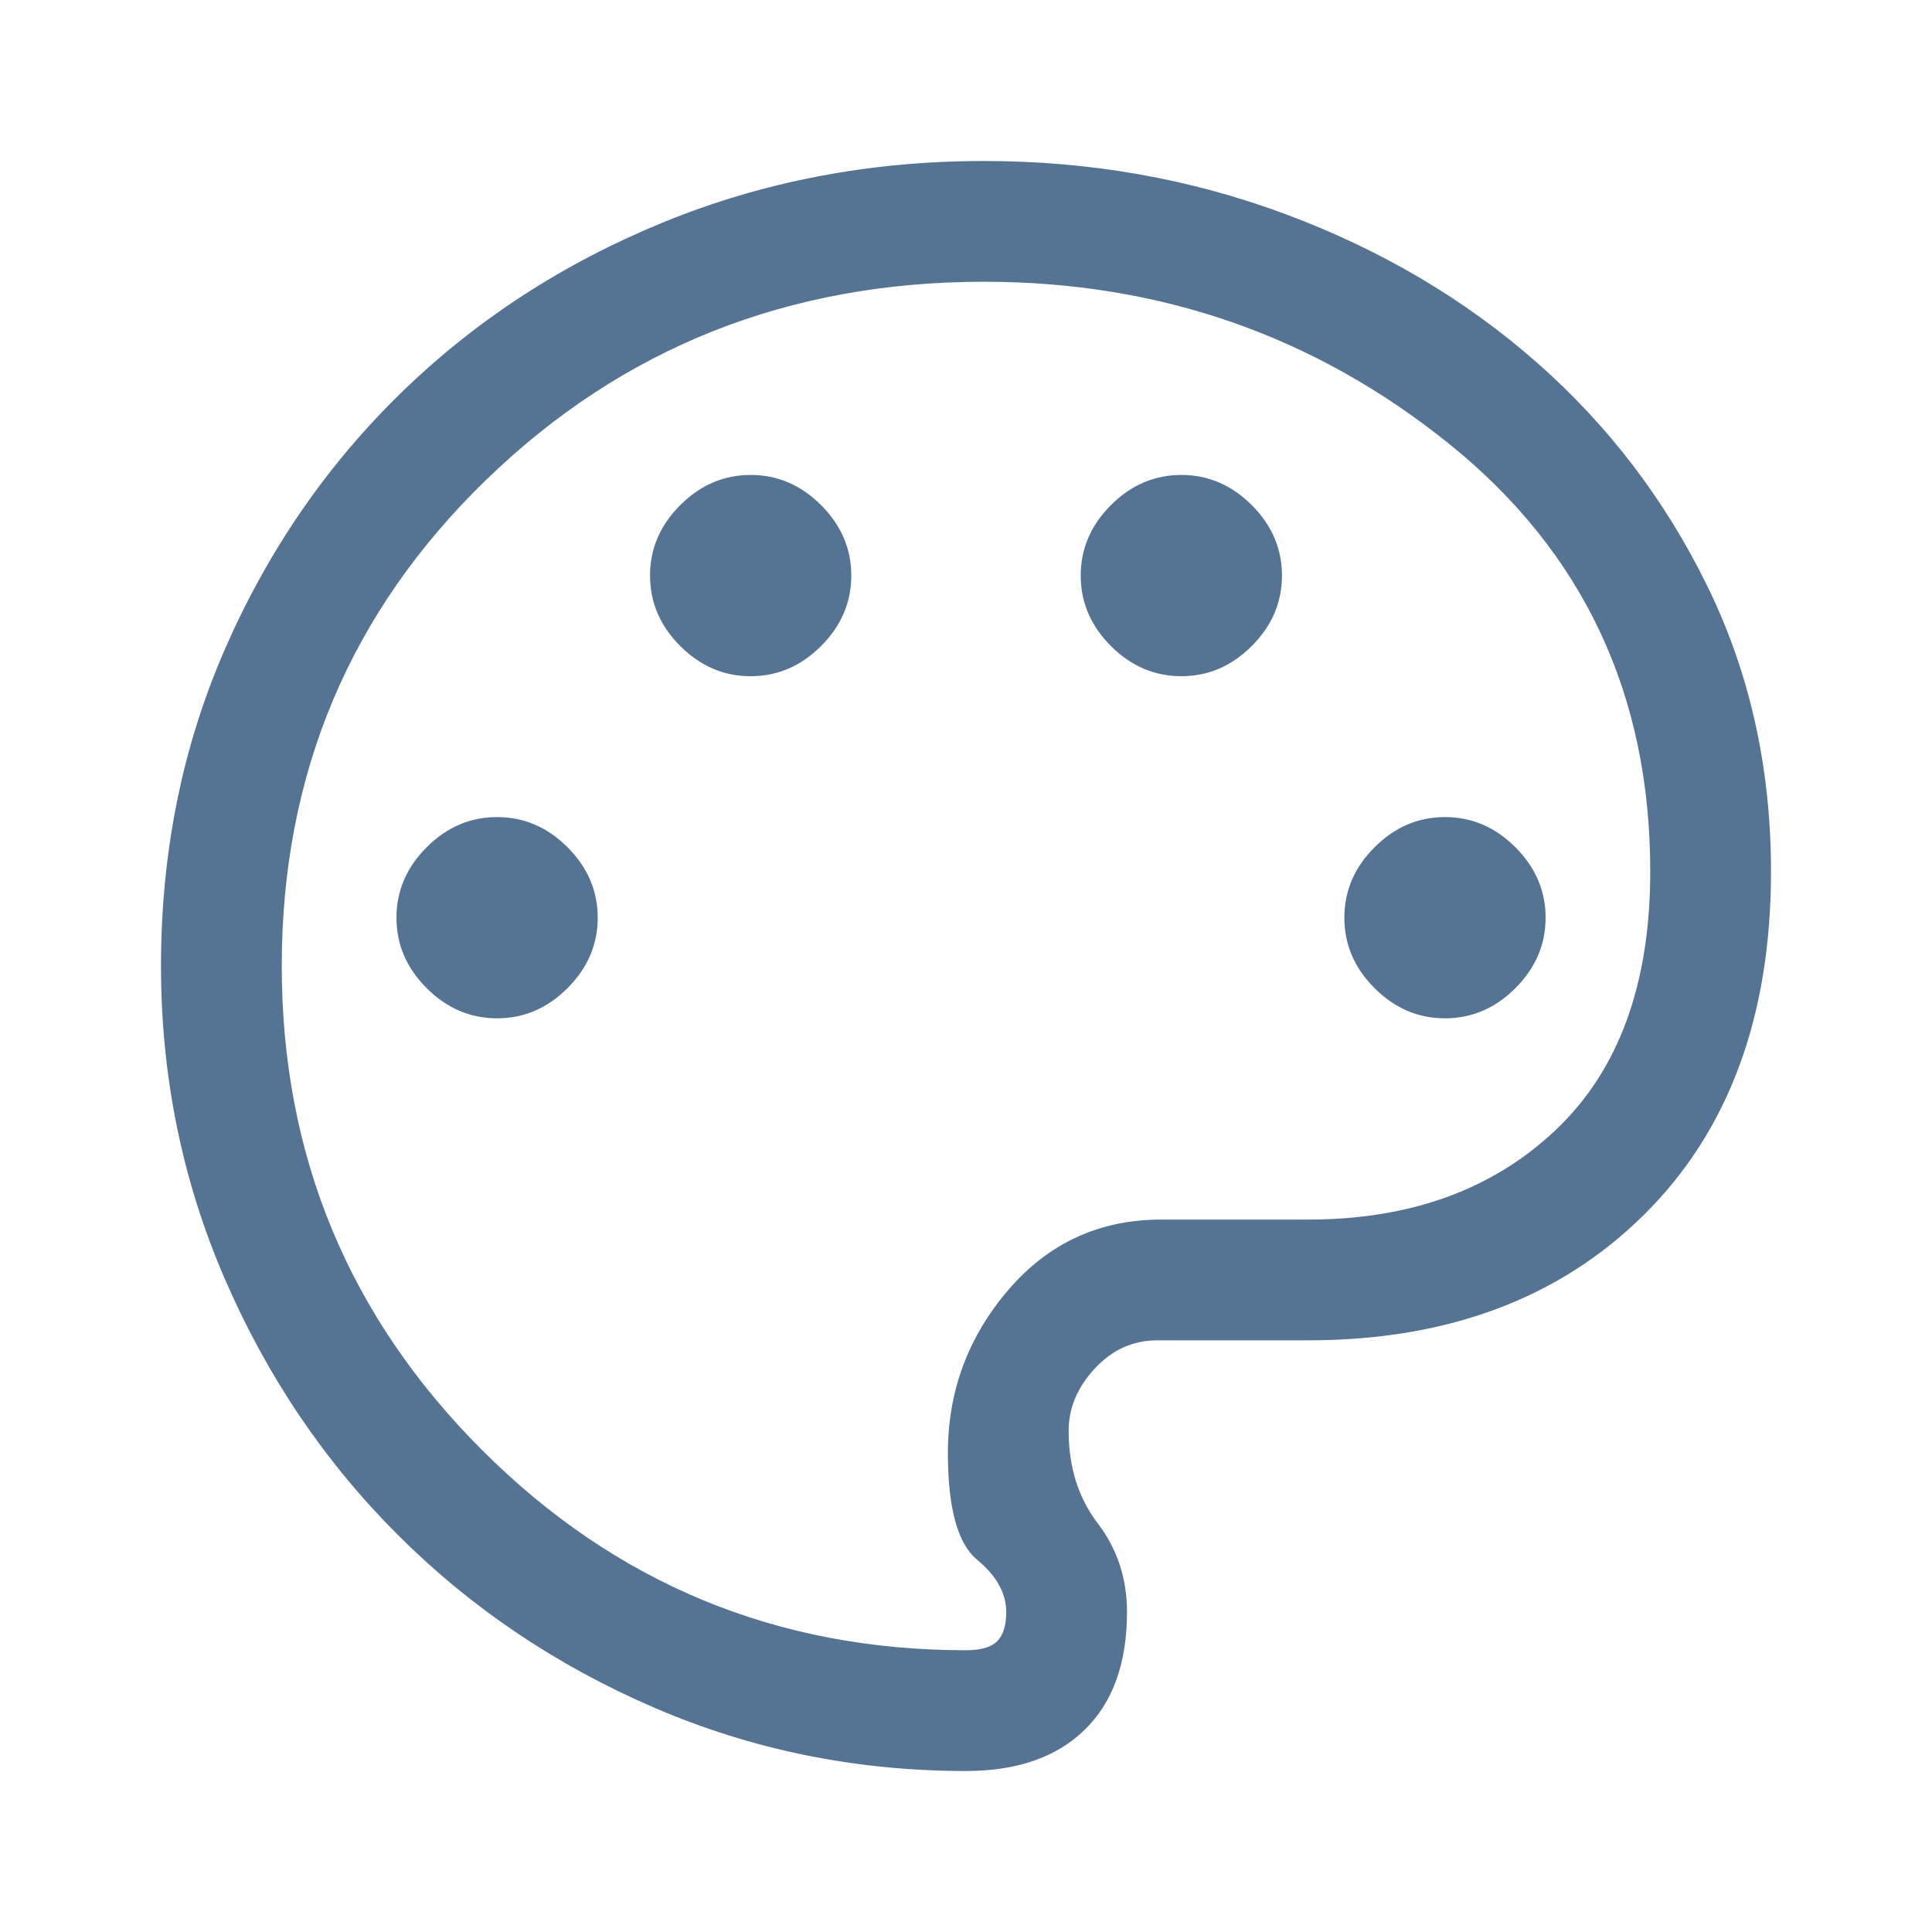
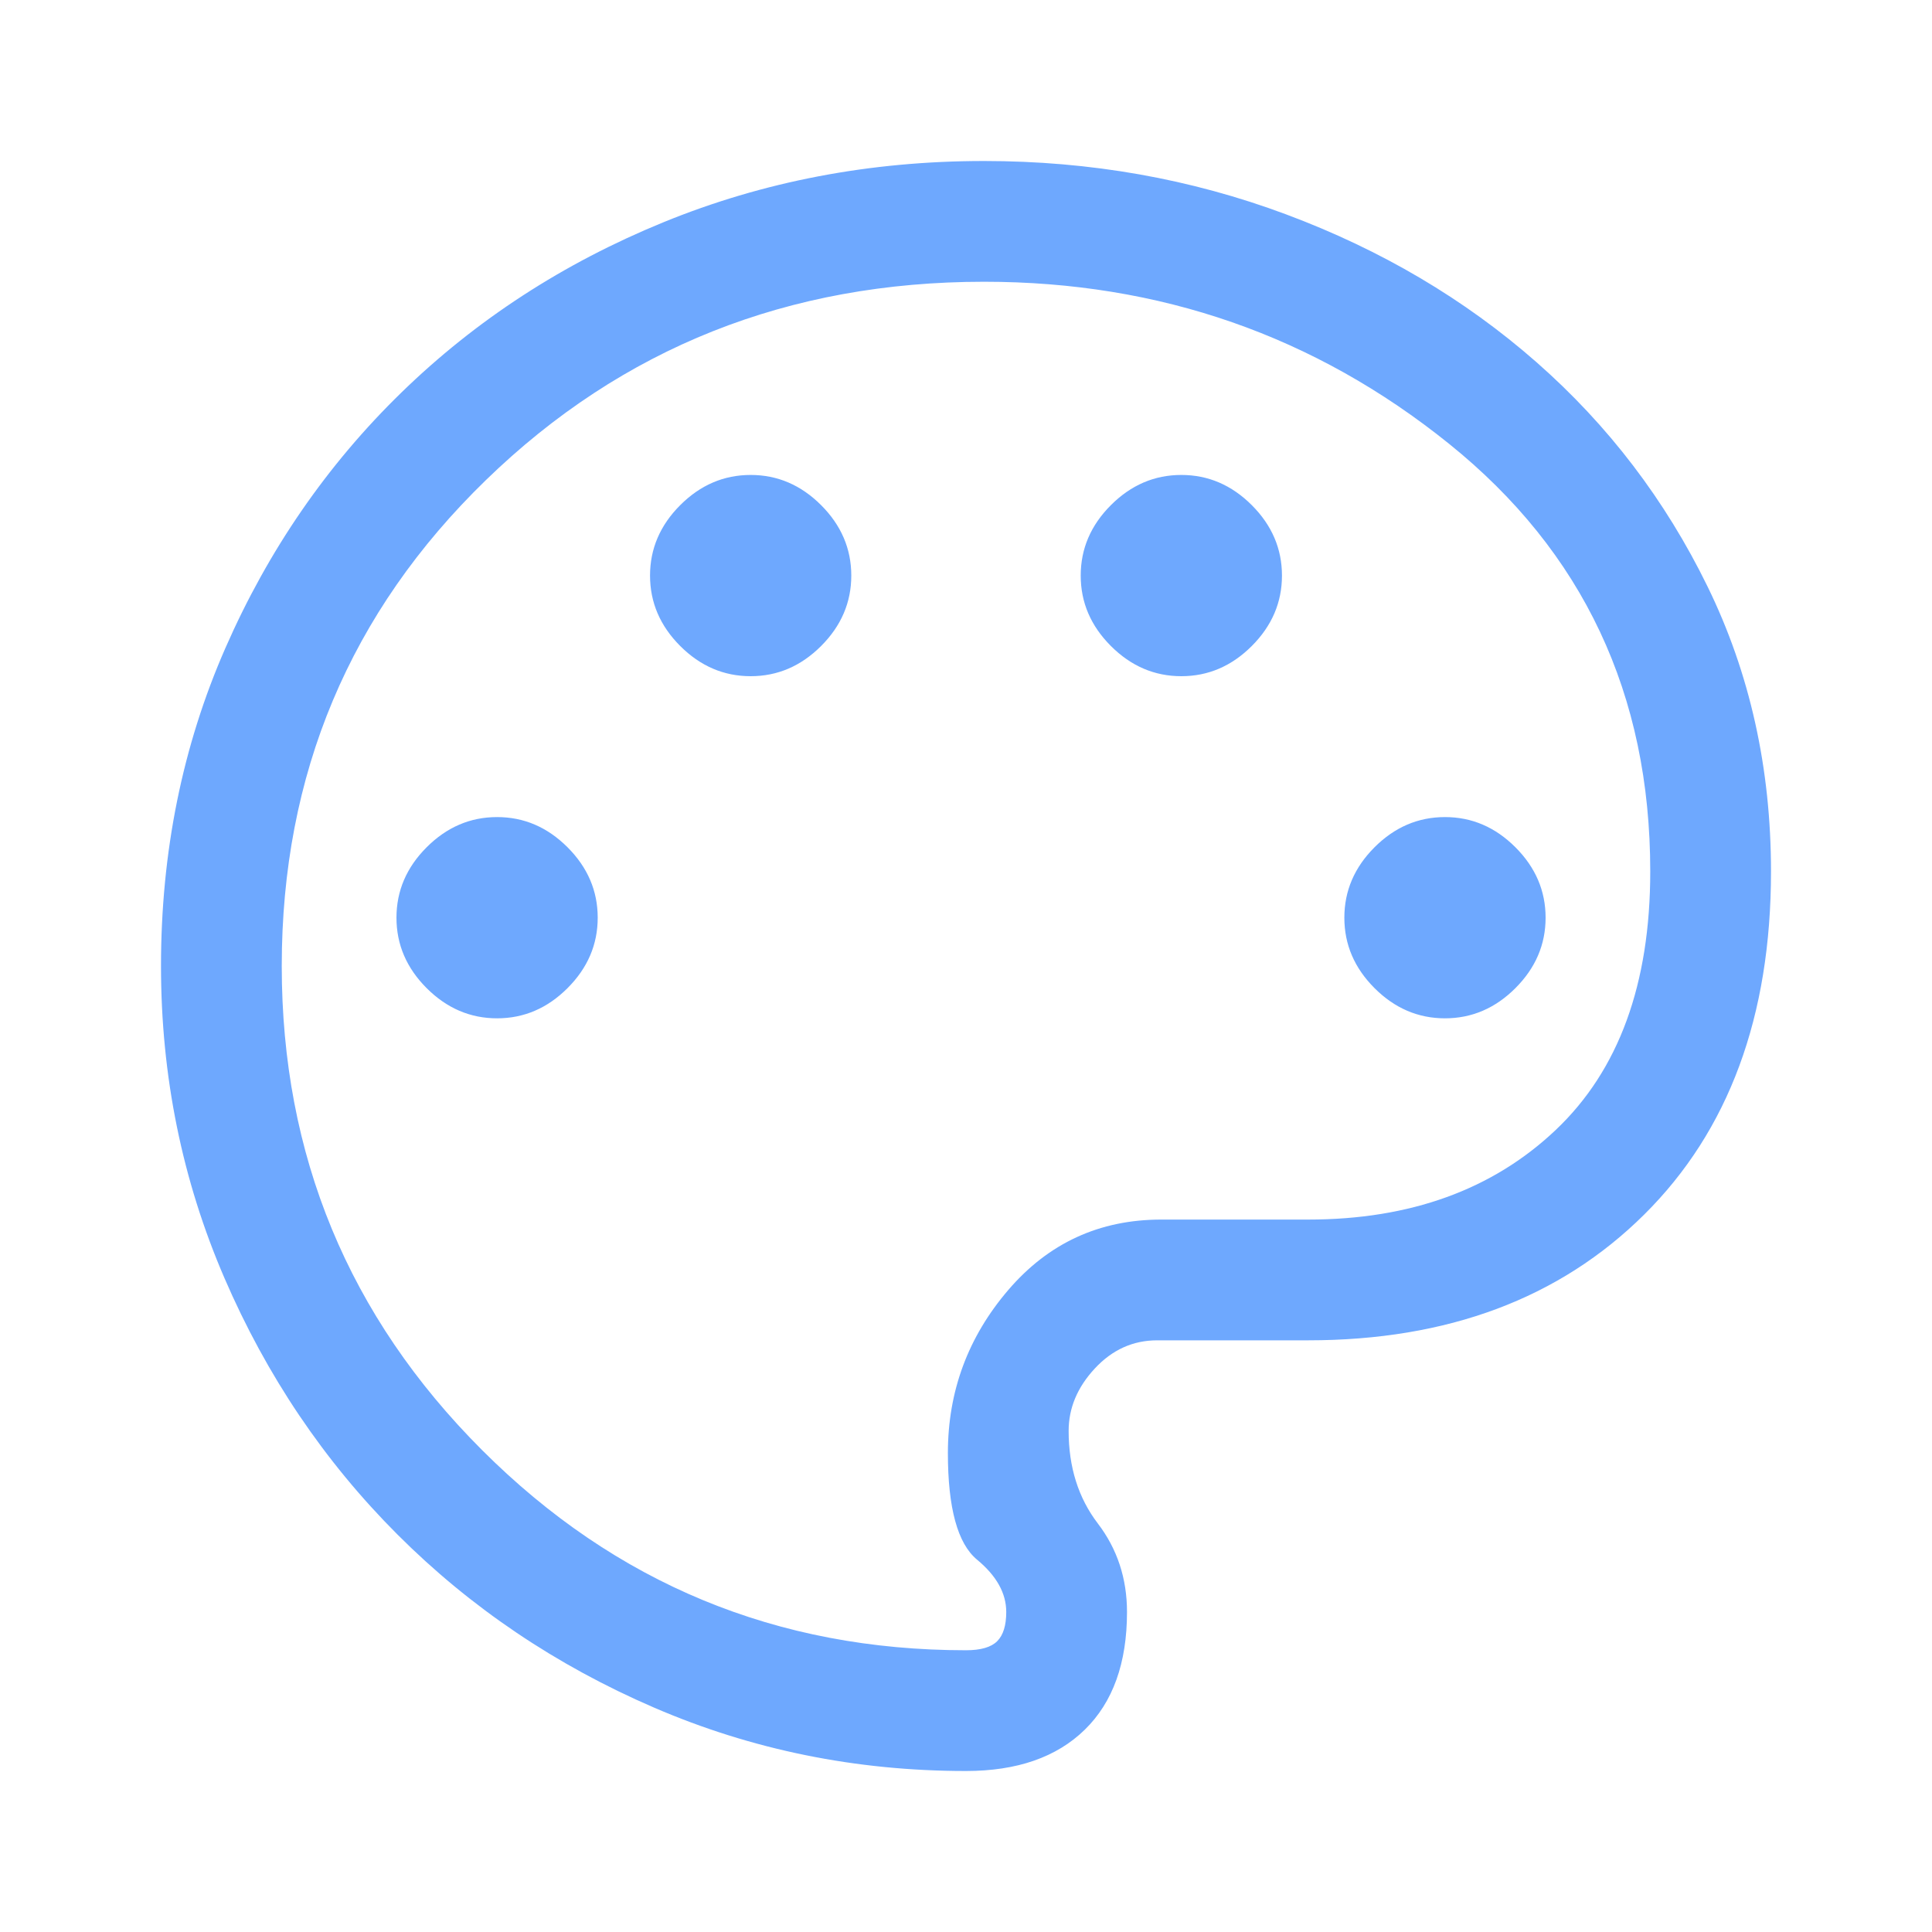
<svg xmlns="http://www.w3.org/2000/svg" height="48" width="48">
-   <path d="M24 44q-4.1 0-7.75-1.575-3.65-1.575-6.375-4.3-2.725-2.725-4.3-6.375Q4 28.1 4 24q0-4.25 1.6-7.9 1.6-3.65 4.375-6.35 2.775-2.7 6.5-4.225Q20.2 4 24.45 4q3.95 0 7.5 1.325T38.175 9q2.675 2.35 4.25 5.575Q44 17.8 44 21.65q0 5.4-3.15 8.525T32.5 33.3h-3.75q-.9 0-1.55.7t-.65 1.55q0 1.35.725 2.3.725.95.725 2.2 0 1.9-1.05 2.925T24 44Zm0-20Zm-11.65 1.3q1 0 1.75-.75t.75-1.75q0-1-.75-1.75t-1.75-.75q-1 0-1.75.75t-.75 1.75q0 1 .75 1.75t1.75.75Zm6.3-8.5q1 0 1.75-.75t.75-1.75q0-1-.75-1.75t-1.75-.75q-1 0-1.75.75t-.75 1.75q0 1 .75 1.75t1.75.75Zm10.7 0q1 0 1.75-.75t.75-1.75q0-1-.75-1.75t-1.75-.75q-1 0-1.75.75t-.75 1.75q0 1 .75 1.75t1.75.75Zm6.55 8.5q1 0 1.75-.75t.75-1.75q0-1-.75-1.75t-1.75-.75q-1 0-1.75.75t-.75 1.75q0 1 .75 1.75t1.75.75ZM24 41q.55 0 .775-.225.225-.225.225-.725 0-.7-.725-1.3-.725-.6-.725-2.65 0-2.3 1.5-4.05t3.8-1.75h3.65q3.8 0 6.15-2.225Q41 25.85 41 21.65q0-6.6-5-10.625T24.45 7q-7.3 0-12.375 4.925T7 24q0 7.05 4.975 12.025Q16.95 41 24 41Z" style="fill: rgb(85, 115, 146);" />
+   <path d="M24 44q-4.1 0-7.75-1.575-3.65-1.575-6.375-4.3-2.725-2.725-4.3-6.375Q4 28.1 4 24q0-4.25 1.6-7.9 1.6-3.65 4.375-6.35 2.775-2.7 6.5-4.225Q20.2 4 24.45 4q3.95 0 7.5 1.325T38.175 9q2.675 2.35 4.25 5.575Q44 17.8 44 21.65q0 5.4-3.15 8.525T32.5 33.3h-3.75q-.9 0-1.55.7t-.65 1.55q0 1.35.725 2.3.725.95.725 2.2 0 1.9-1.05 2.925T24 44Zm0-20Zm-11.65 1.3q1 0 1.75-.75t.75-1.75q0-1-.75-1.75t-1.75-.75q-1 0-1.75.75t-.75 1.75q0 1 .75 1.75t1.75.75Zm6.3-8.5q1 0 1.75-.75t.75-1.75q0-1-.75-1.75t-1.75-.75q-1 0-1.75.75t-.75 1.75q0 1 .75 1.75t1.75.75Zm10.7 0q1 0 1.75-.75t.75-1.75q0-1-.75-1.75t-1.75-.75q-1 0-1.75.75t-.75 1.75q0 1 .75 1.75t1.75.75Zm6.55 8.5q1 0 1.75-.75t.75-1.75q0-1-.75-1.75t-1.75-.75q-1 0-1.75.75t-.75 1.75q0 1 .75 1.75t1.75.75ZM24 41q.55 0 .775-.225.225-.225.225-.725 0-.7-.725-1.3-.725-.6-.725-2.65 0-2.3 1.5-4.05t3.8-1.75h3.65q3.8 0 6.15-2.225Q41 25.85 41 21.65q0-6.6-5-10.625T24.45 7q-7.3 0-12.375 4.925T7 24q0 7.05 4.975 12.025Q16.95 41 24 41Z" style="fill: rgb(110,168,254);" />
</svg>
